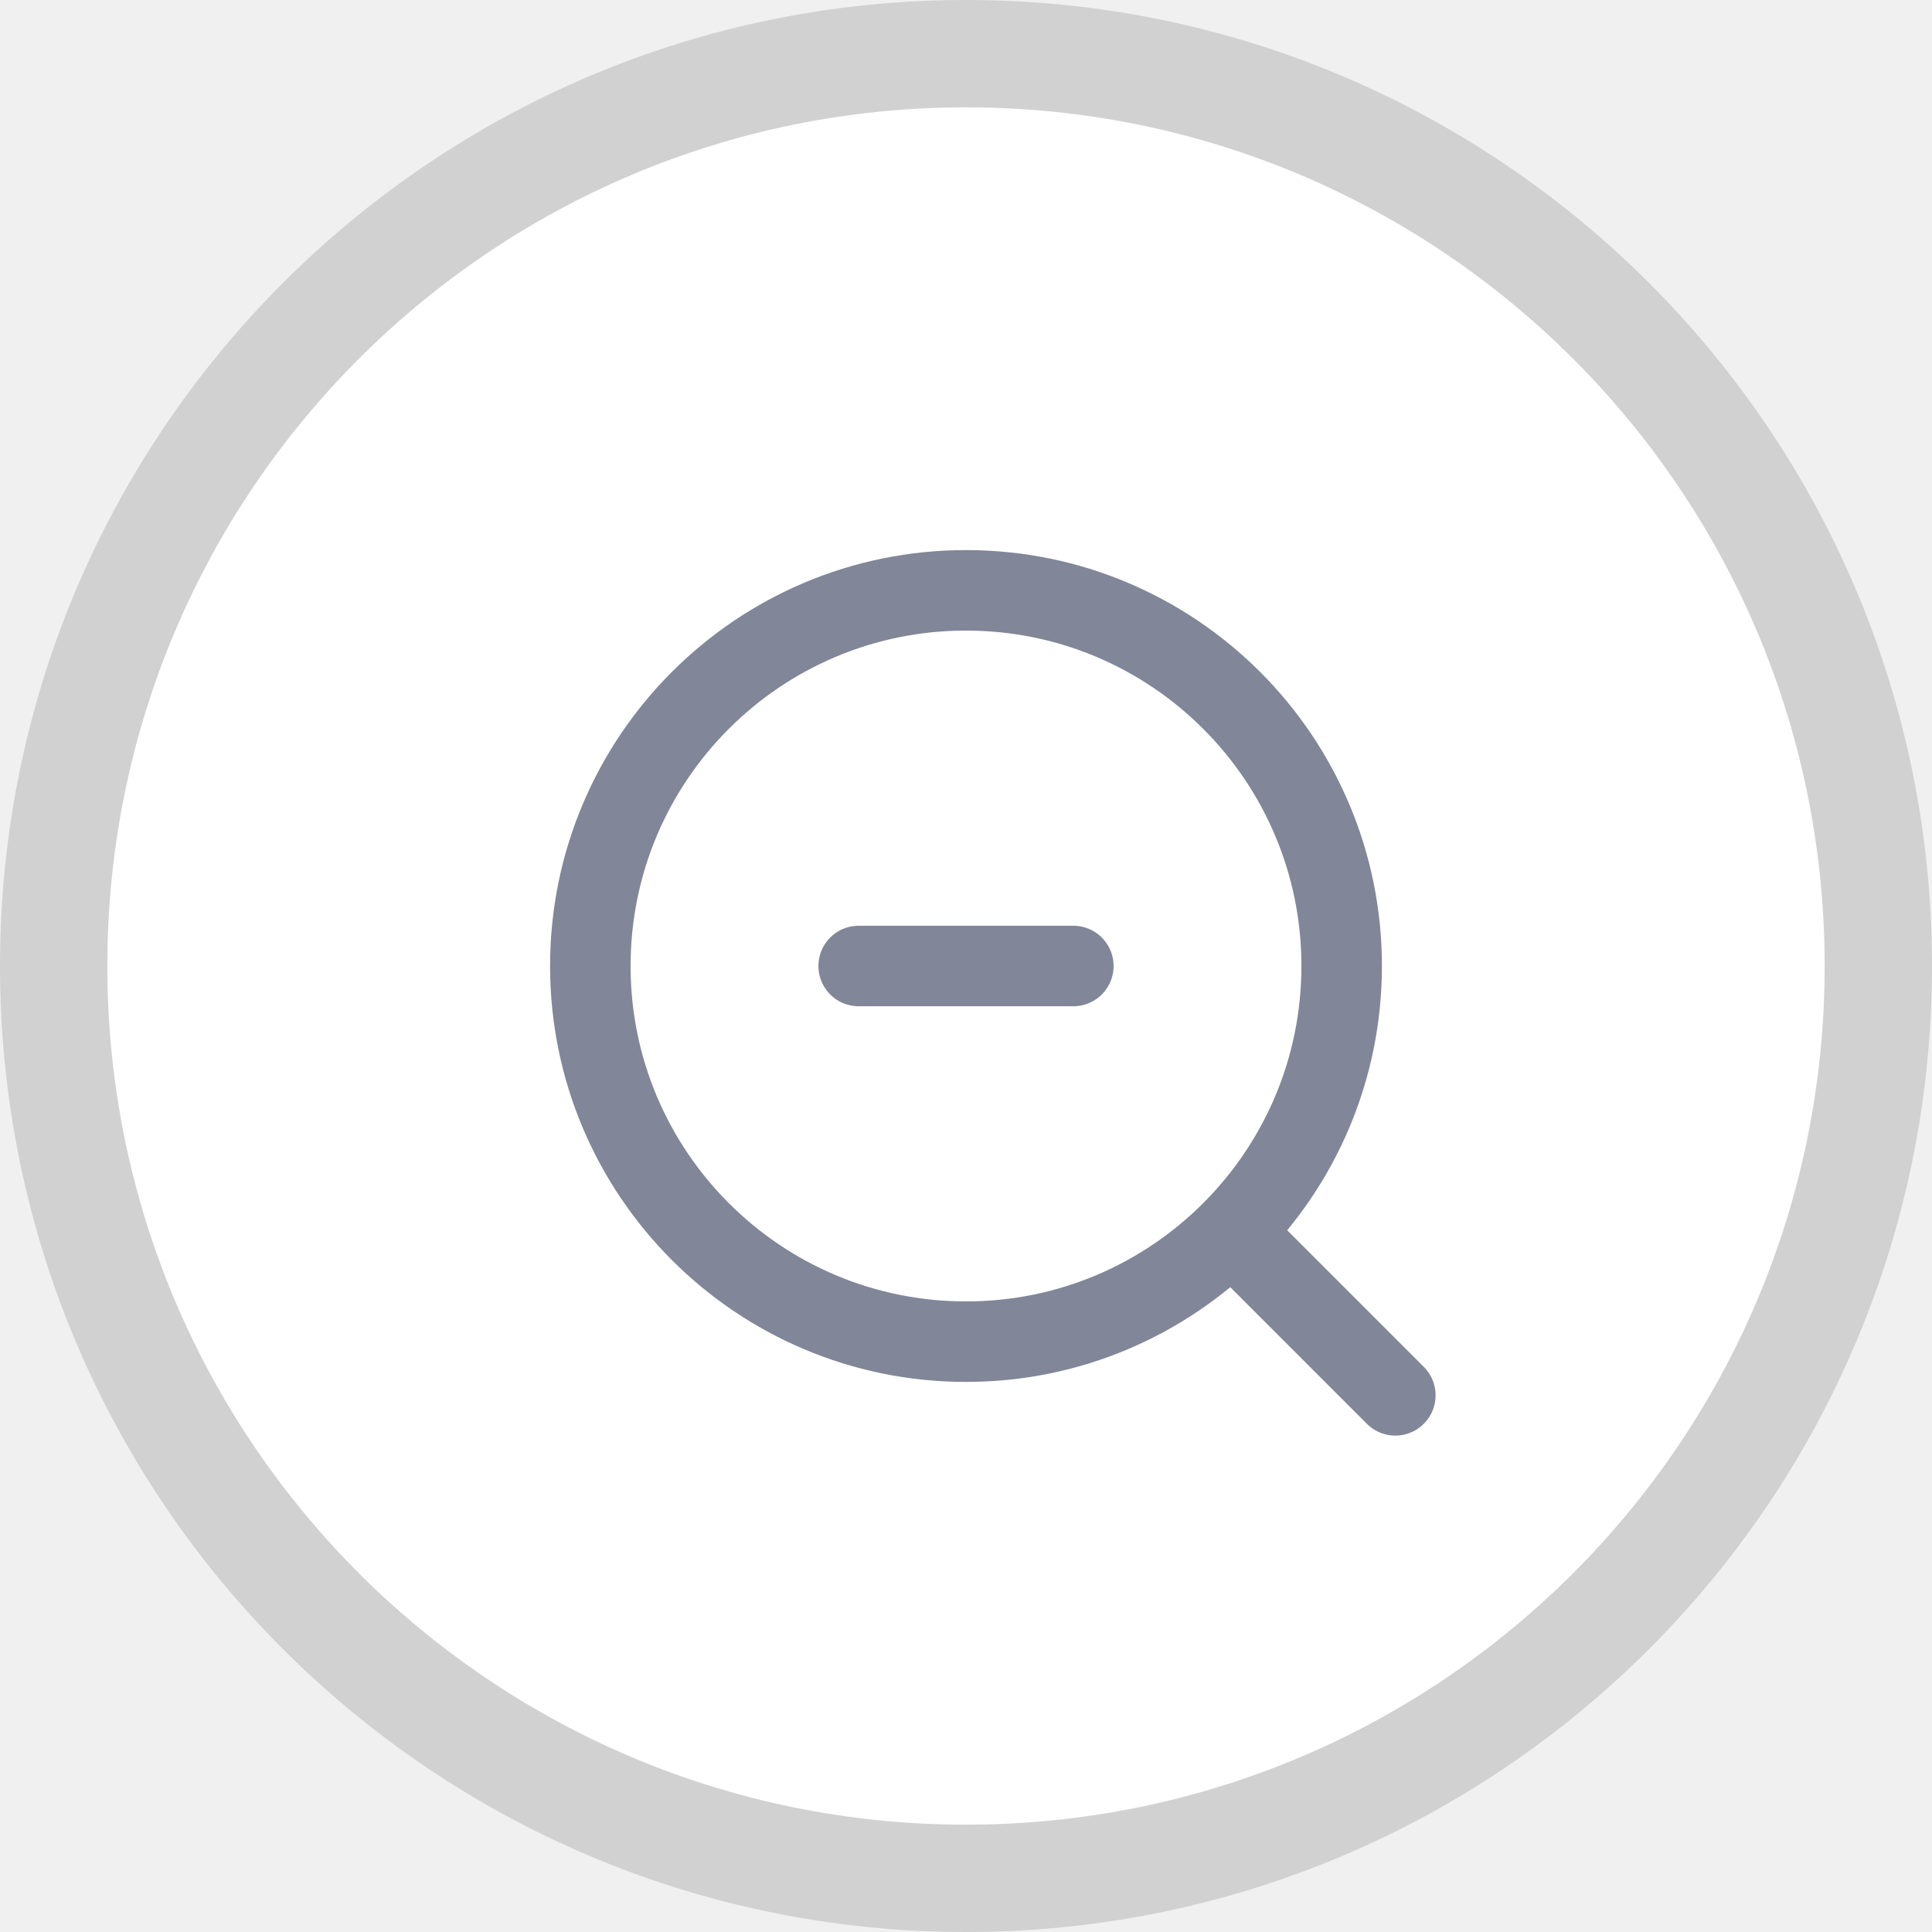
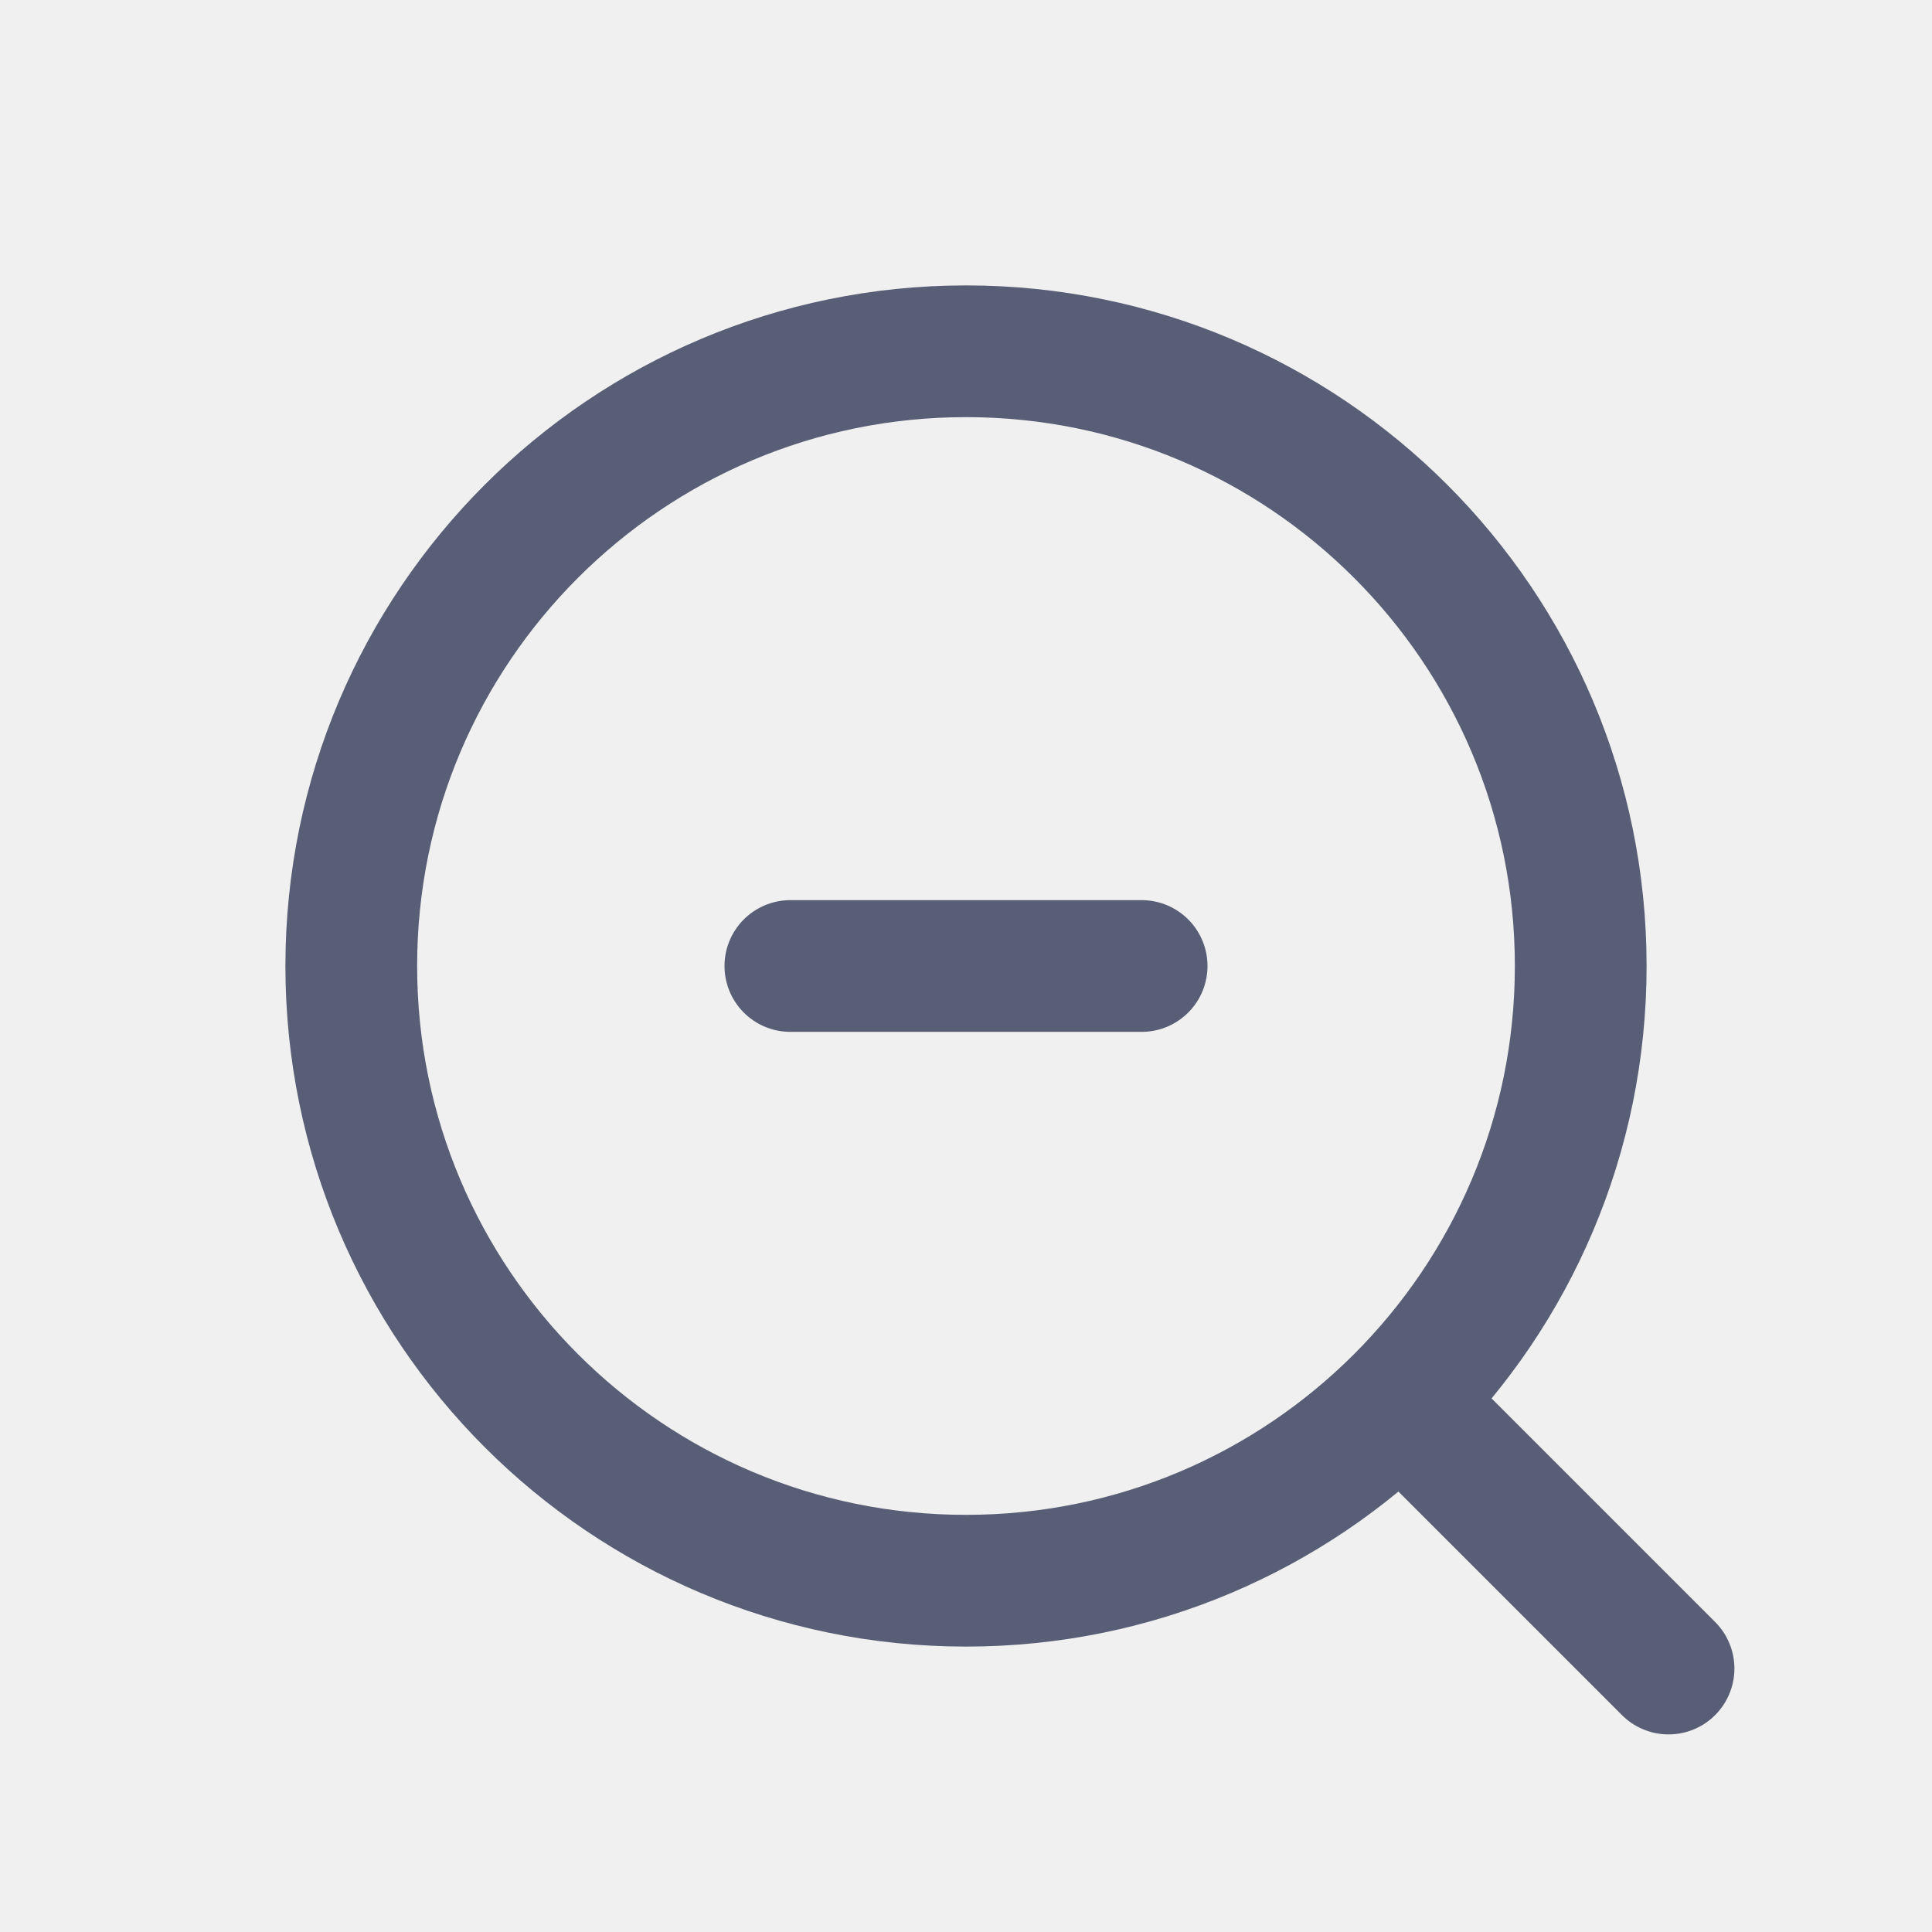
- <svg xmlns="http://www.w3.org/2000/svg" id="Layer_1" data-name="Layer 1" viewBox="0 0 36 36">
-   <defs>
-     <style>.cls-1{fill:#231f20;opacity:0.15;}.cls-2{fill:#fff;}.cls-3{opacity:0.75;}.cls-4{fill:none;stroke:#575e75;stroke-linecap:round;stroke-linejoin:round;stroke-width:1.5px;}</style>
-   </defs>
-   <circle class="cls-1" cx="18" cy="18" r="18" />
-   <circle class="cls-2" cx="18" cy="18" r="16" />
-   <g class="cls-3">
-     <circle class="cls-4" cx="18" cy="18" r="7" />
-     <line class="cls-4" x1="23" y1="23" x2="26" y2="26" />
-     <line class="cls-4" x1="16" y1="18" x2="20" y2="18" />
+ <svg xmlns="http://www.w3.org/2000/svg" viewBox="7 7 22 22">
+   <g fill="none" stroke="#575e75" stroke-linecap="round" stroke-linejoin="round" stroke-width="1.5">
+     <circle cx="18" cy="18" r="7" />
+     <line x1="23" y1="23" x2="26" y2="26" />
+     <line x1="16" y1="18" x2="20" y2="18" />
  </g>
</svg>
